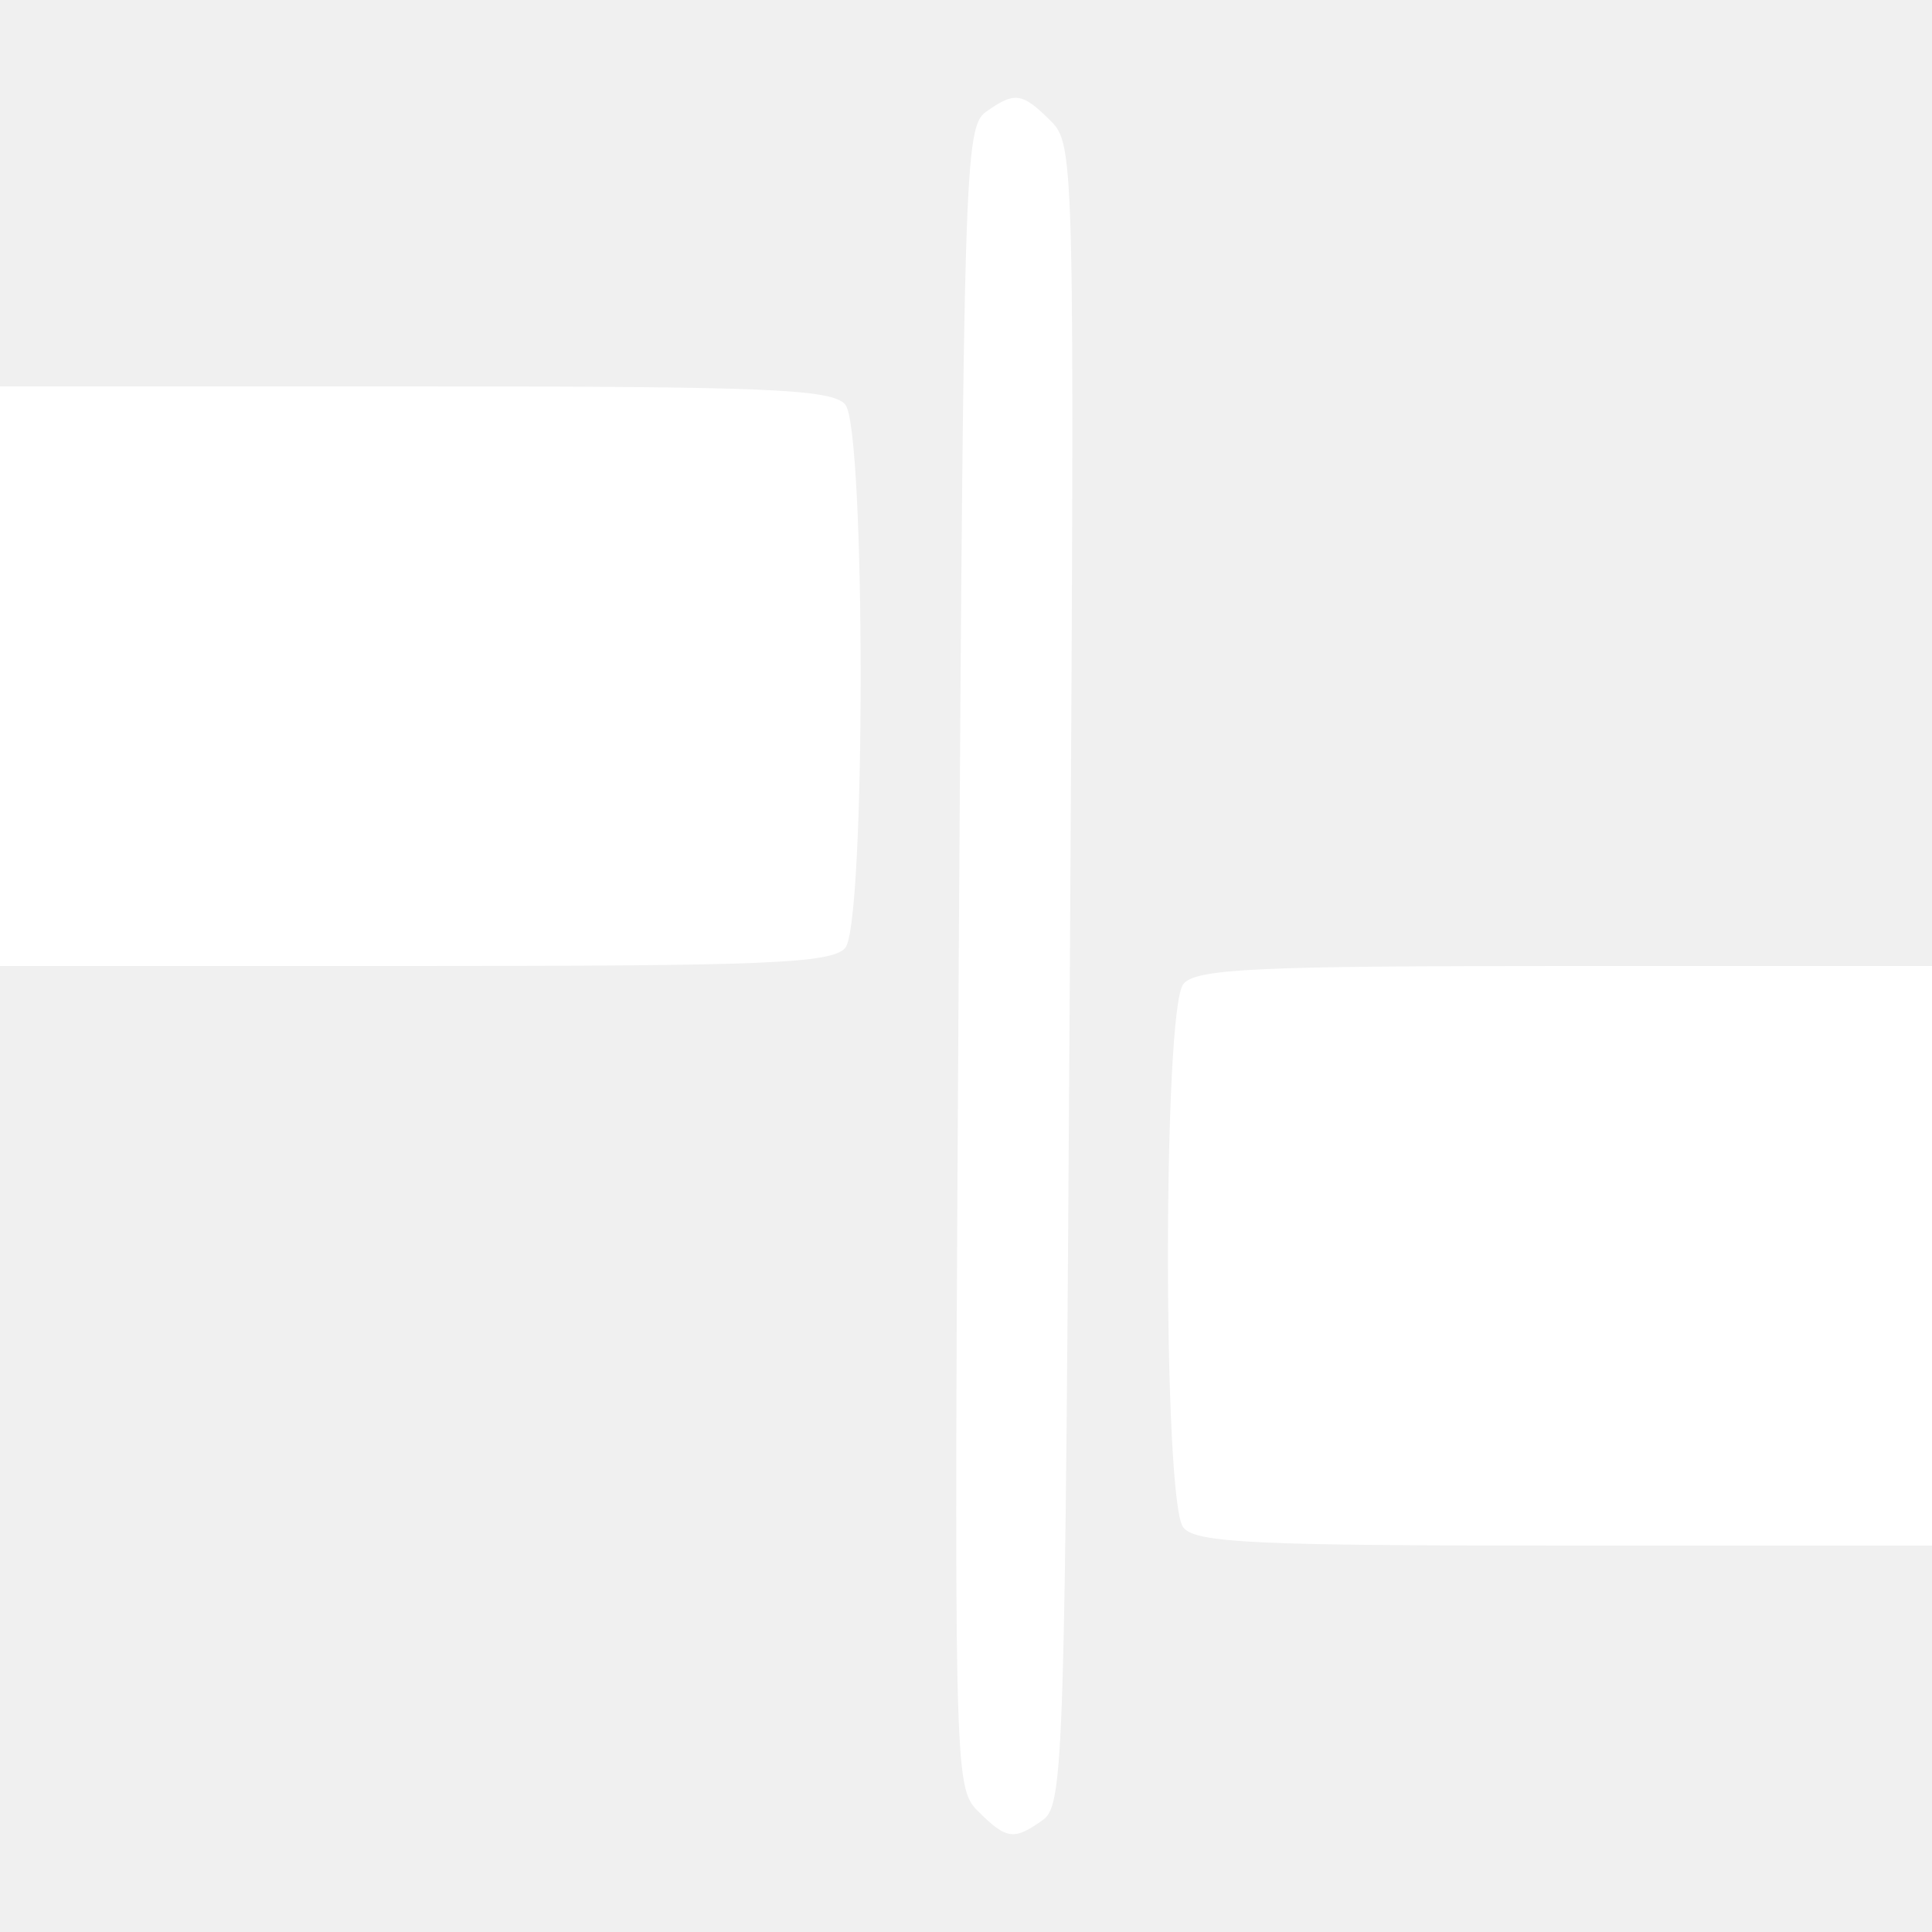
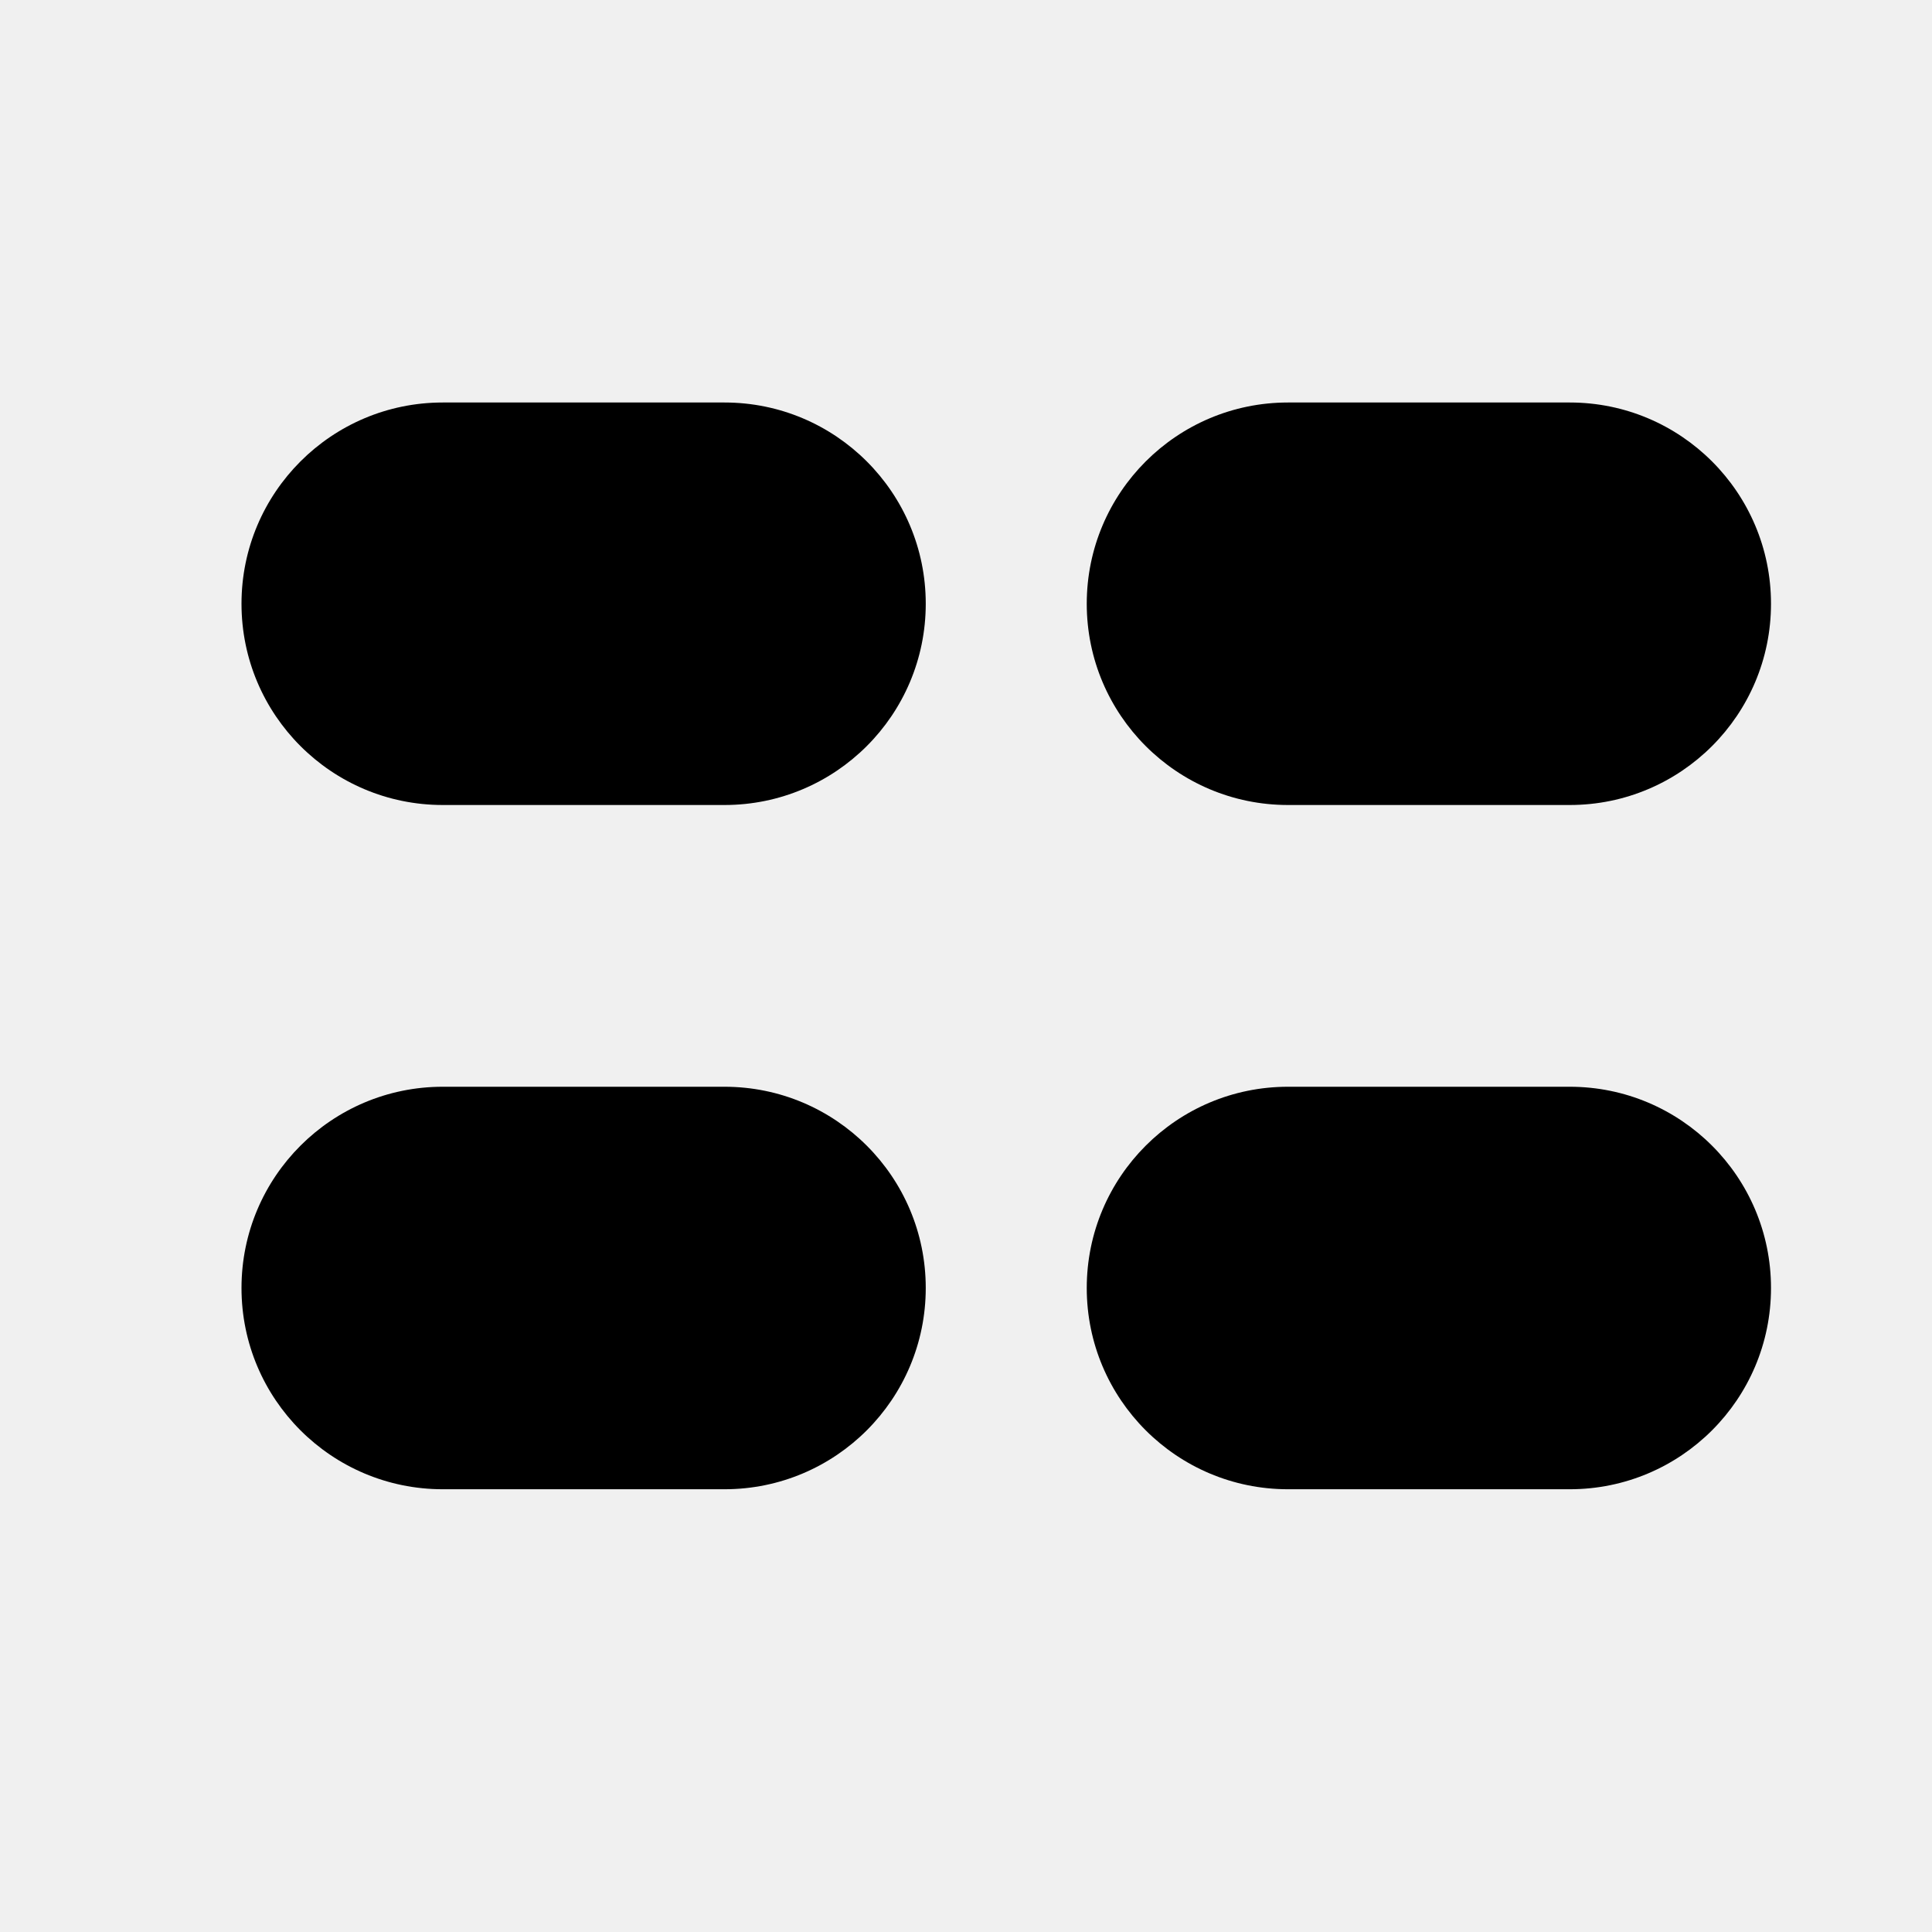
- <svg xmlns="http://www.w3.org/2000/svg" version="1.0" width="20" height="20" viewBox="0 0 160 160" preserveAspectRatio="xMidYMid meet">
-   <g transform="translate(0,160) scale(0.1,-0.1)" fill="#ffffff" stroke="none">
-     <path d="M816 1507 c-17 -13 -18 -53 -22 -700 -4 -678 -4 -687 16 -707 24 -24 30 -24 54 -7 17 13 18 53 22 700 4 678 4 687 -16 707 -24 24 -30 24 -54 7z M0 1040 l0 -240 344 0 c288 0 345 2 356 15 17 20 17 430 0 450 -11 13 -68 15 -356 15 l-344 0 0 -240z M980 785 c-17 -20 -17 -430 0 -450 10 -13 63 -15 316 -15 l304 0 0 240 0 240 -304 0 c-253 0 -306 -2 -316 -15z" />
-   </g>
+ <svg xmlns="http://www.w3.org/2000/svg" viewBox="0 0 24 24">
+   <rect x="3" y="5" width="8.5" height="5" rx="2.5" fill="currentColor" />
+   <rect x="13.5" y="5" width="8.5" height="5" rx="2.5" fill="currentColor" />
+   <rect x="3" y="13.5" width="8.5" height="5" rx="2.5" fill="currentColor" />
+   <rect x="13.5" y="13.5" width="8.5" height="5" rx="2.5" fill="currentColor" />
</svg>
